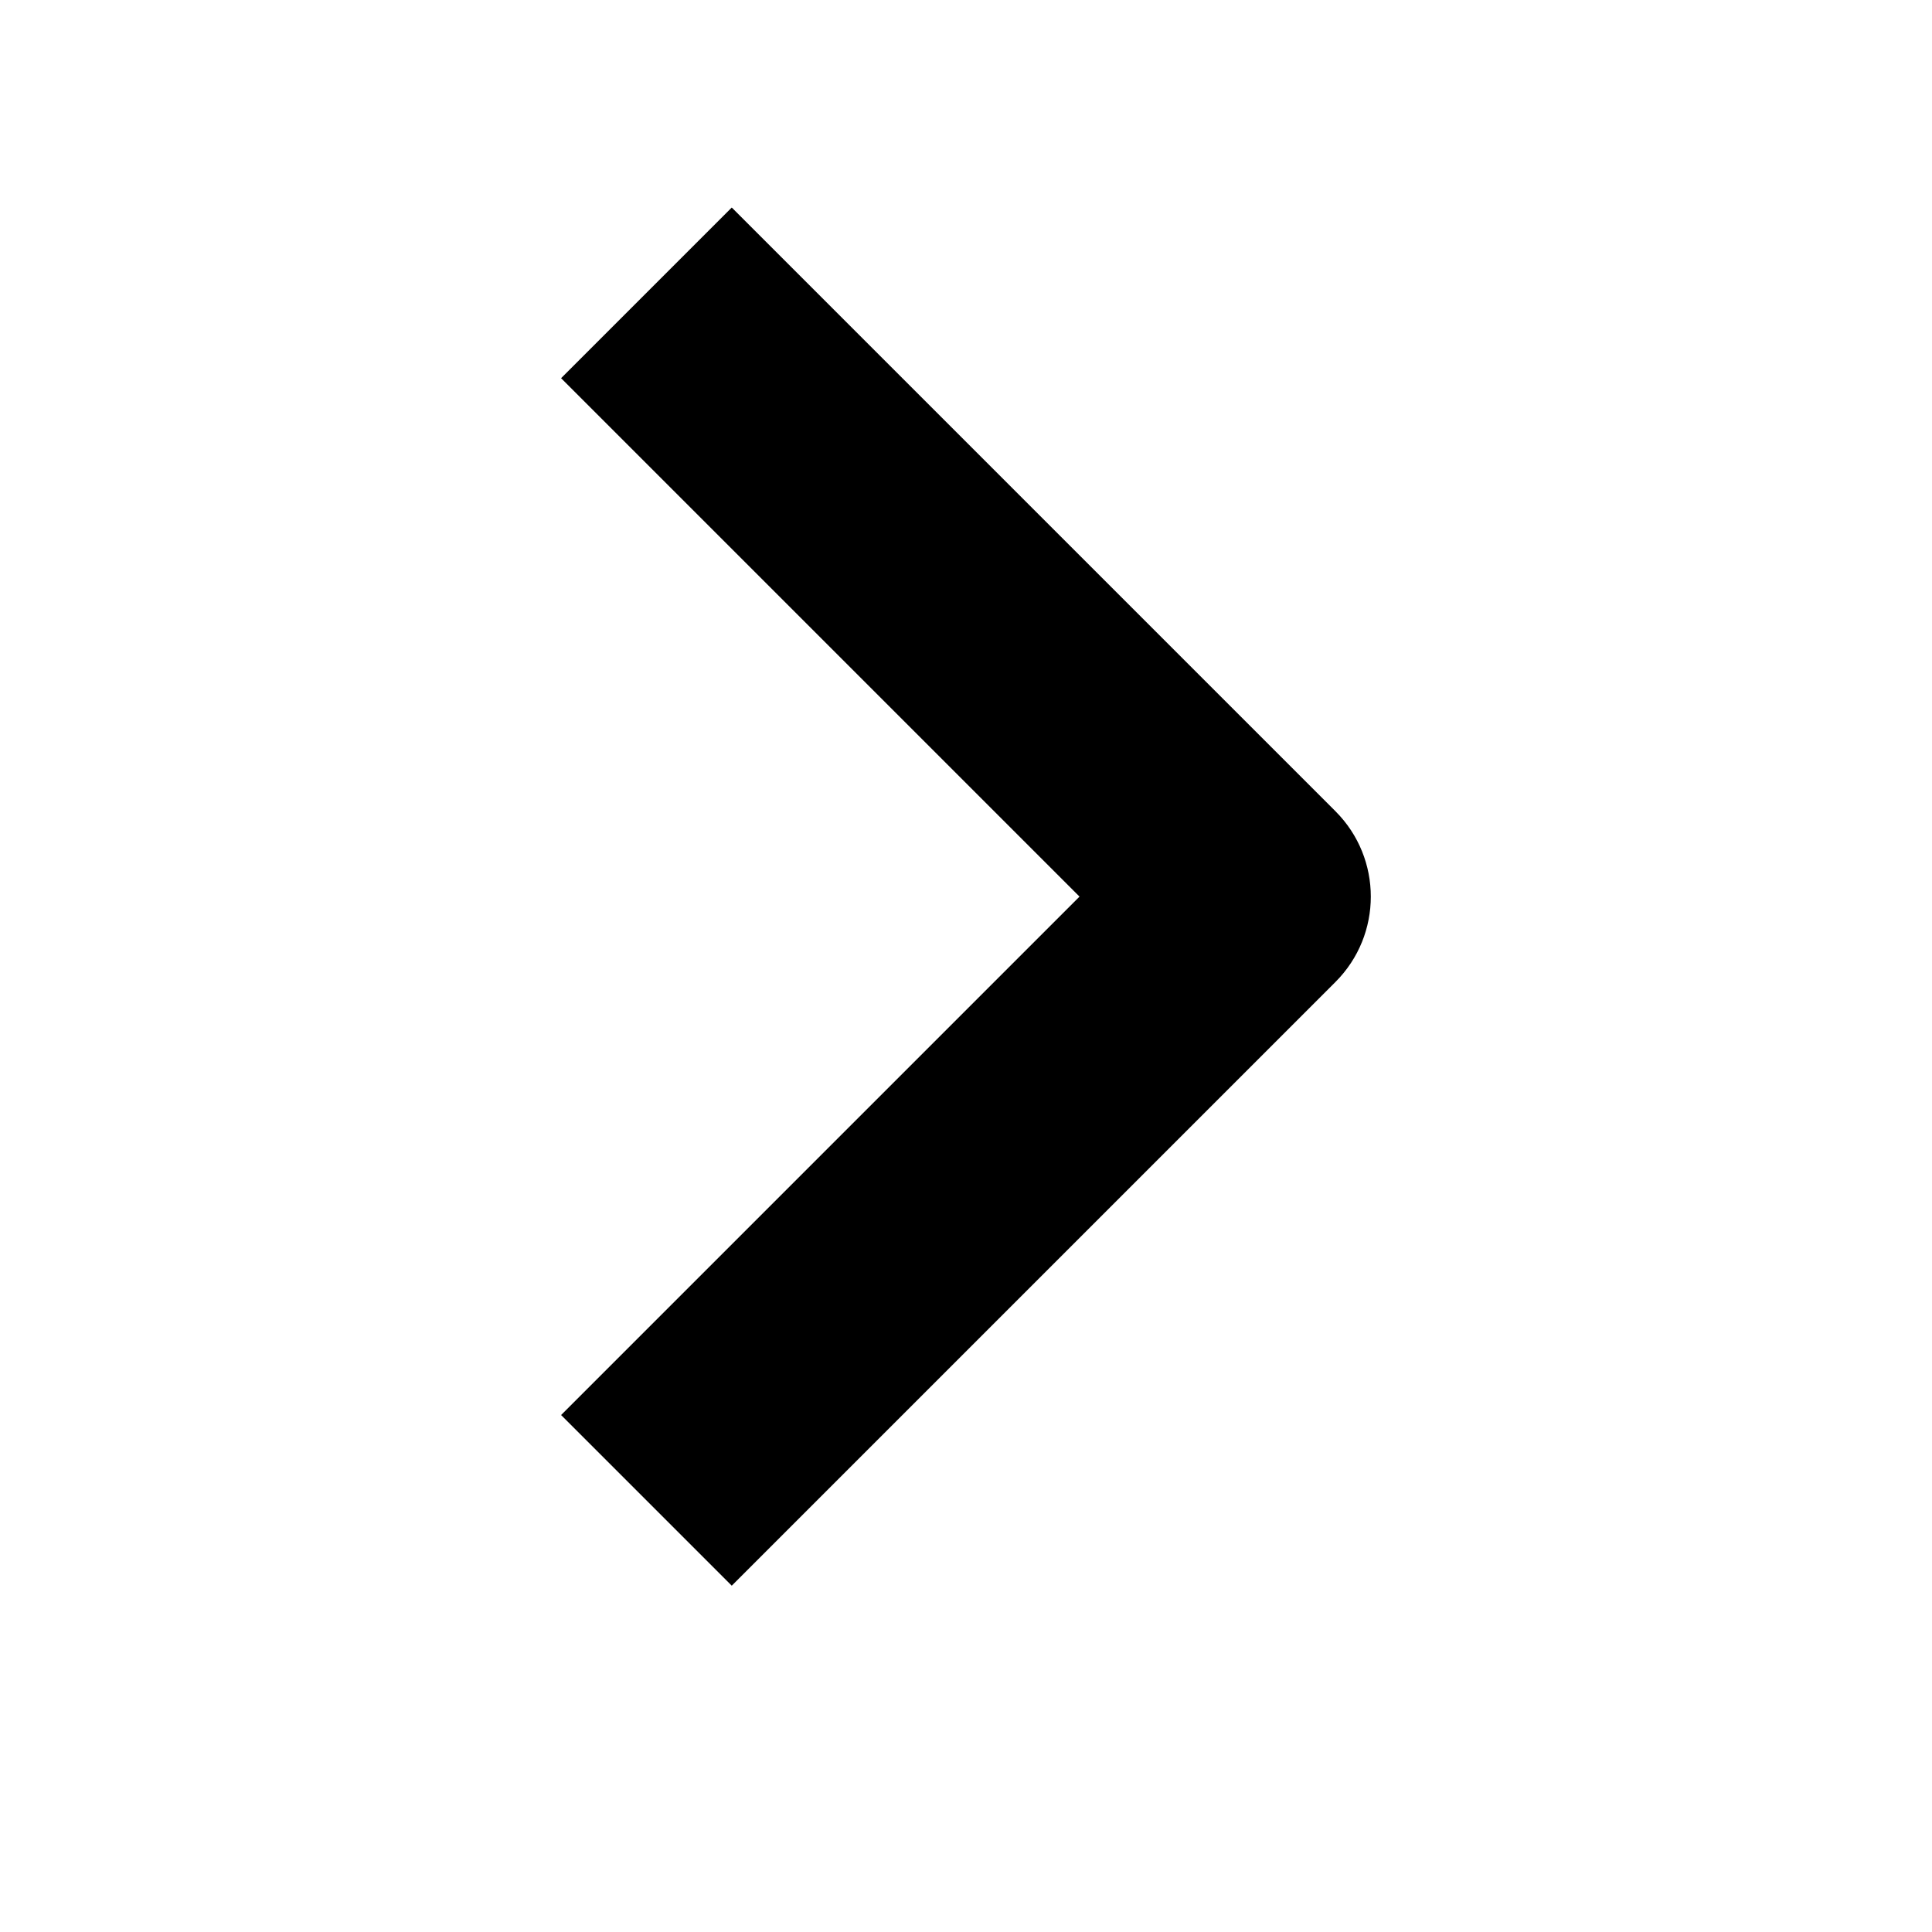
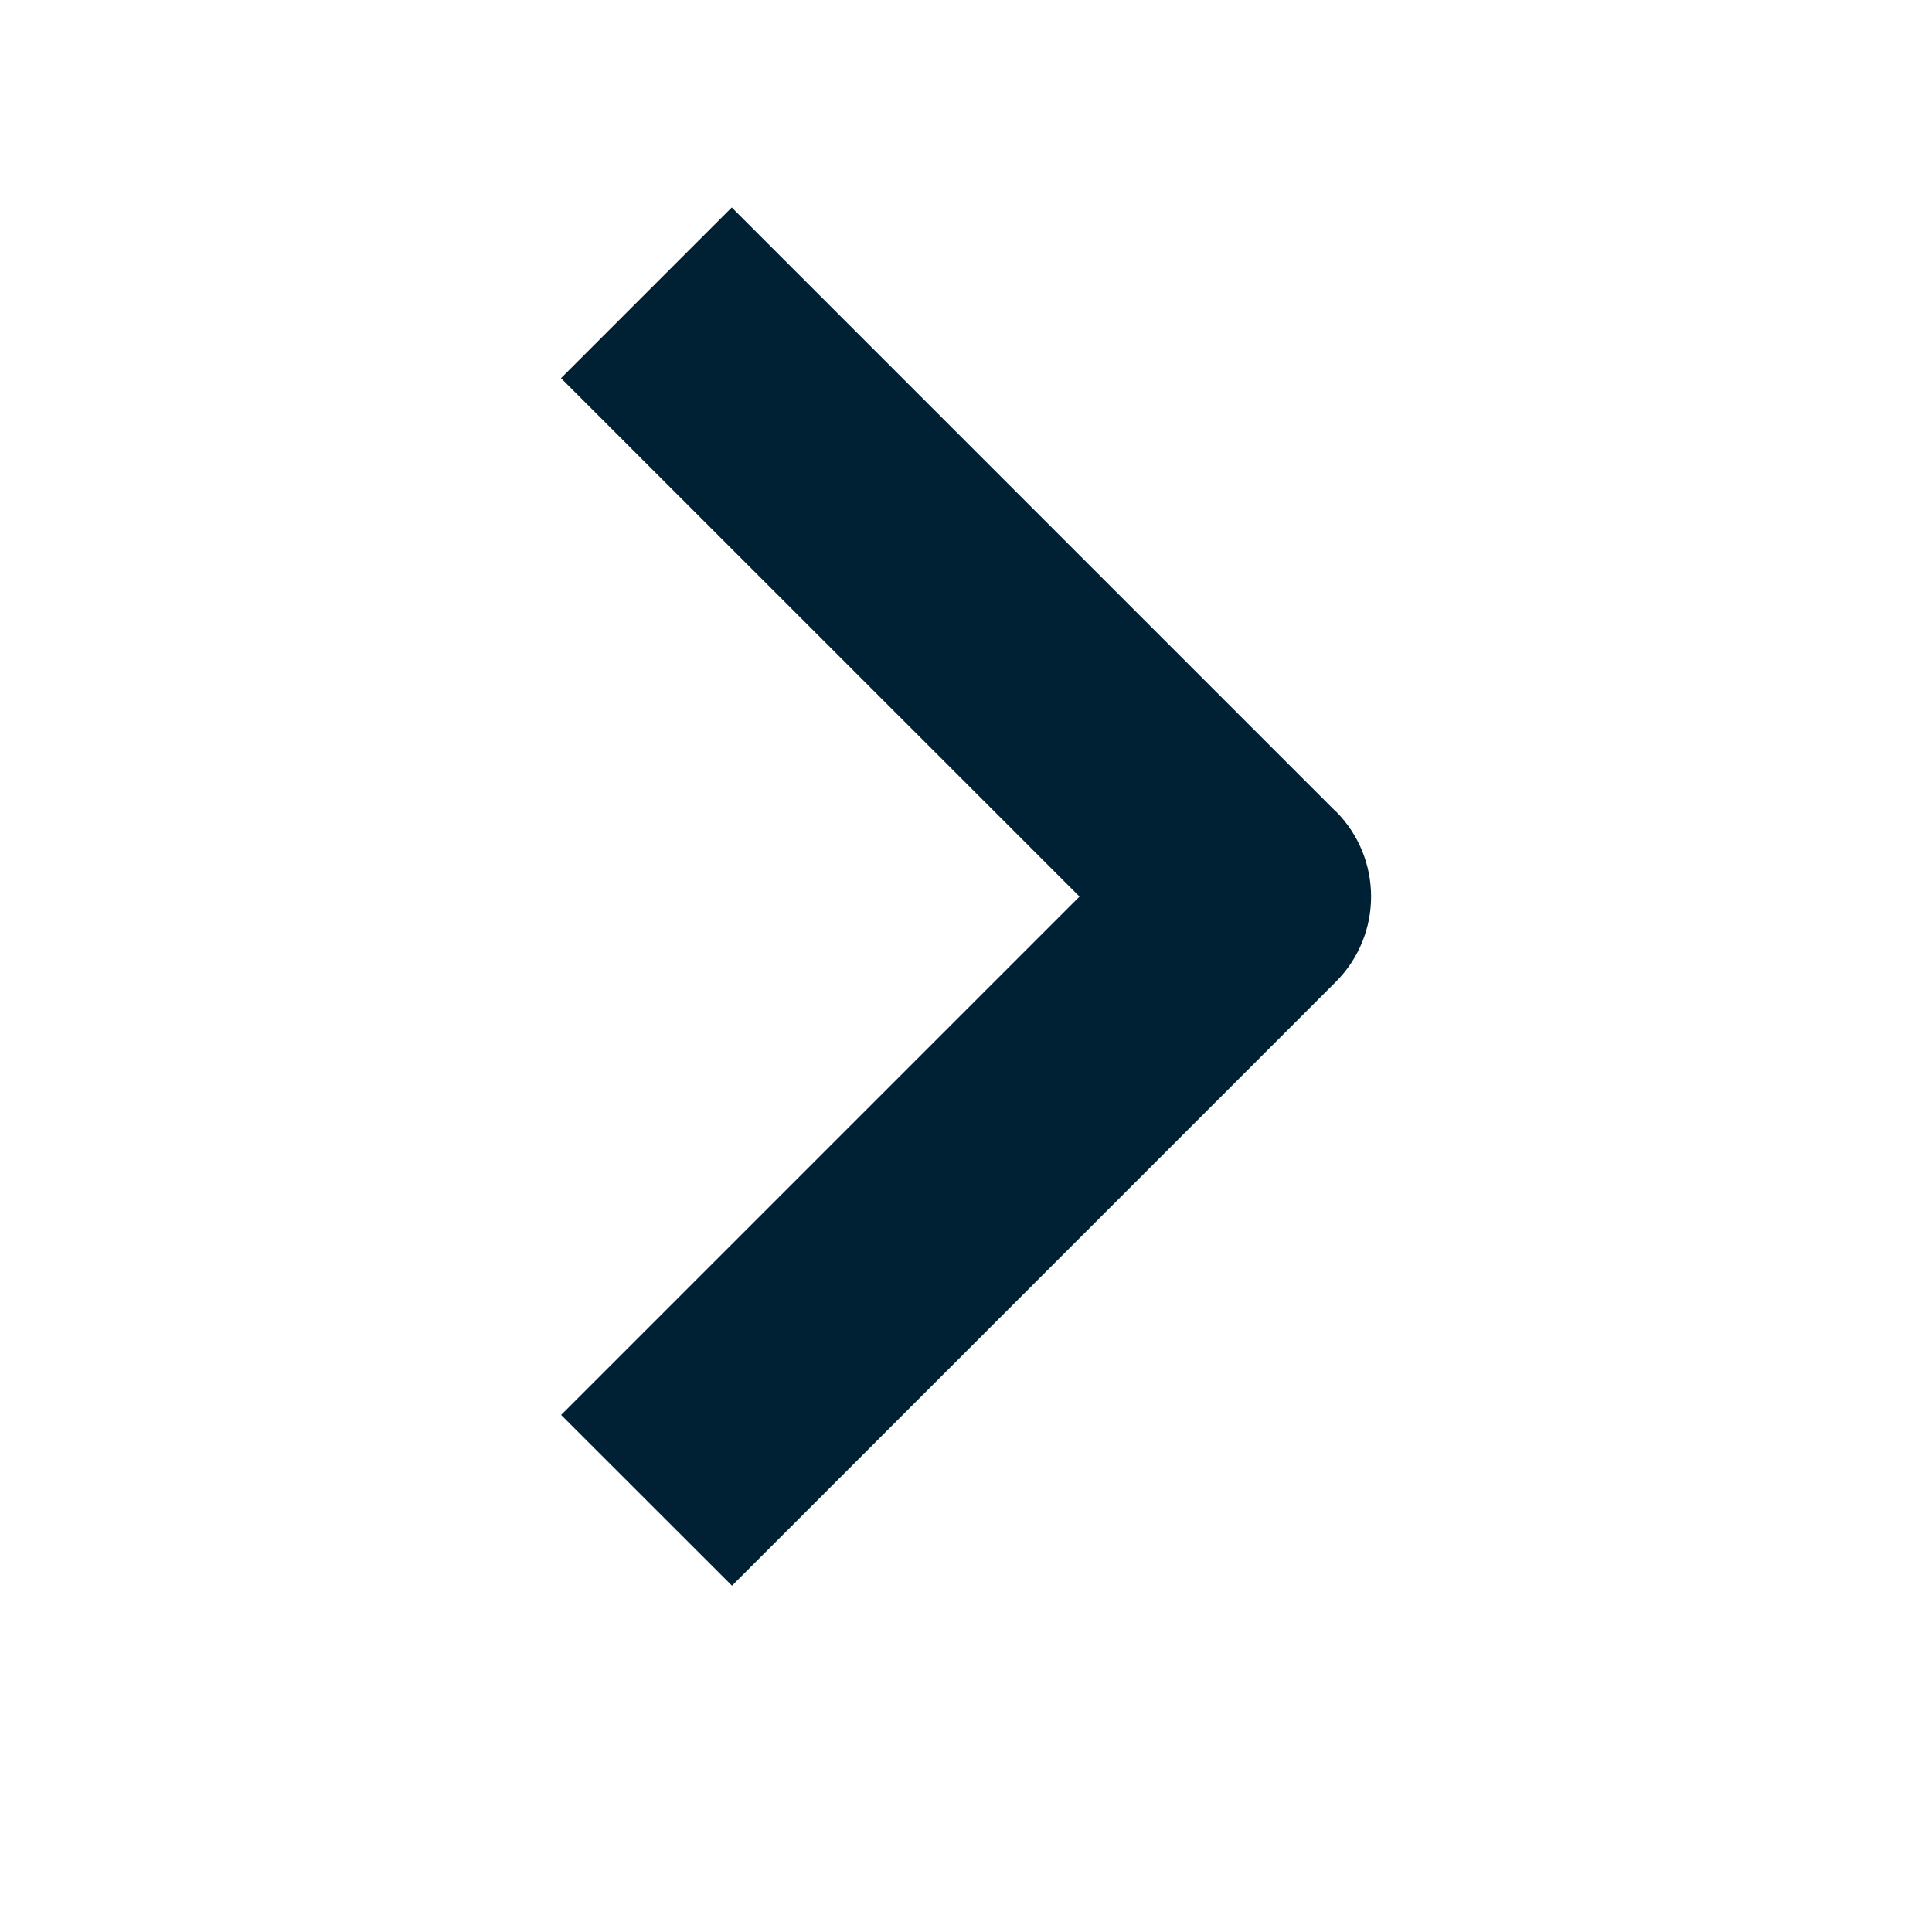
- <svg xmlns="http://www.w3.org/2000/svg" width="12" height="12" viewBox="0 0 12 12" fill="none">
-   <path fill-rule="evenodd" clip-rule="evenodd" d="M8.295 5.039l-3.75-3.75-1.06 1.06 3.22 3.22-3.22 3.22 1.06 1.06 3.75-3.75a.75.75 0 000-1.06z" fill="#000" />
+ <svg xmlns="http://www.w3.org/2000/svg" width="16" height="16" viewBox="0 0 16 16" fill="none">
+   <path fill-rule="evenodd" clip-rule="evenodd" d="M11.06 6.718l-5-5-1.414 1.414L8.94 7.425l-4.293 4.293 1.415 1.414 5-5a1 1 0 000-1.414z" fill="#002033" />
</svg>
